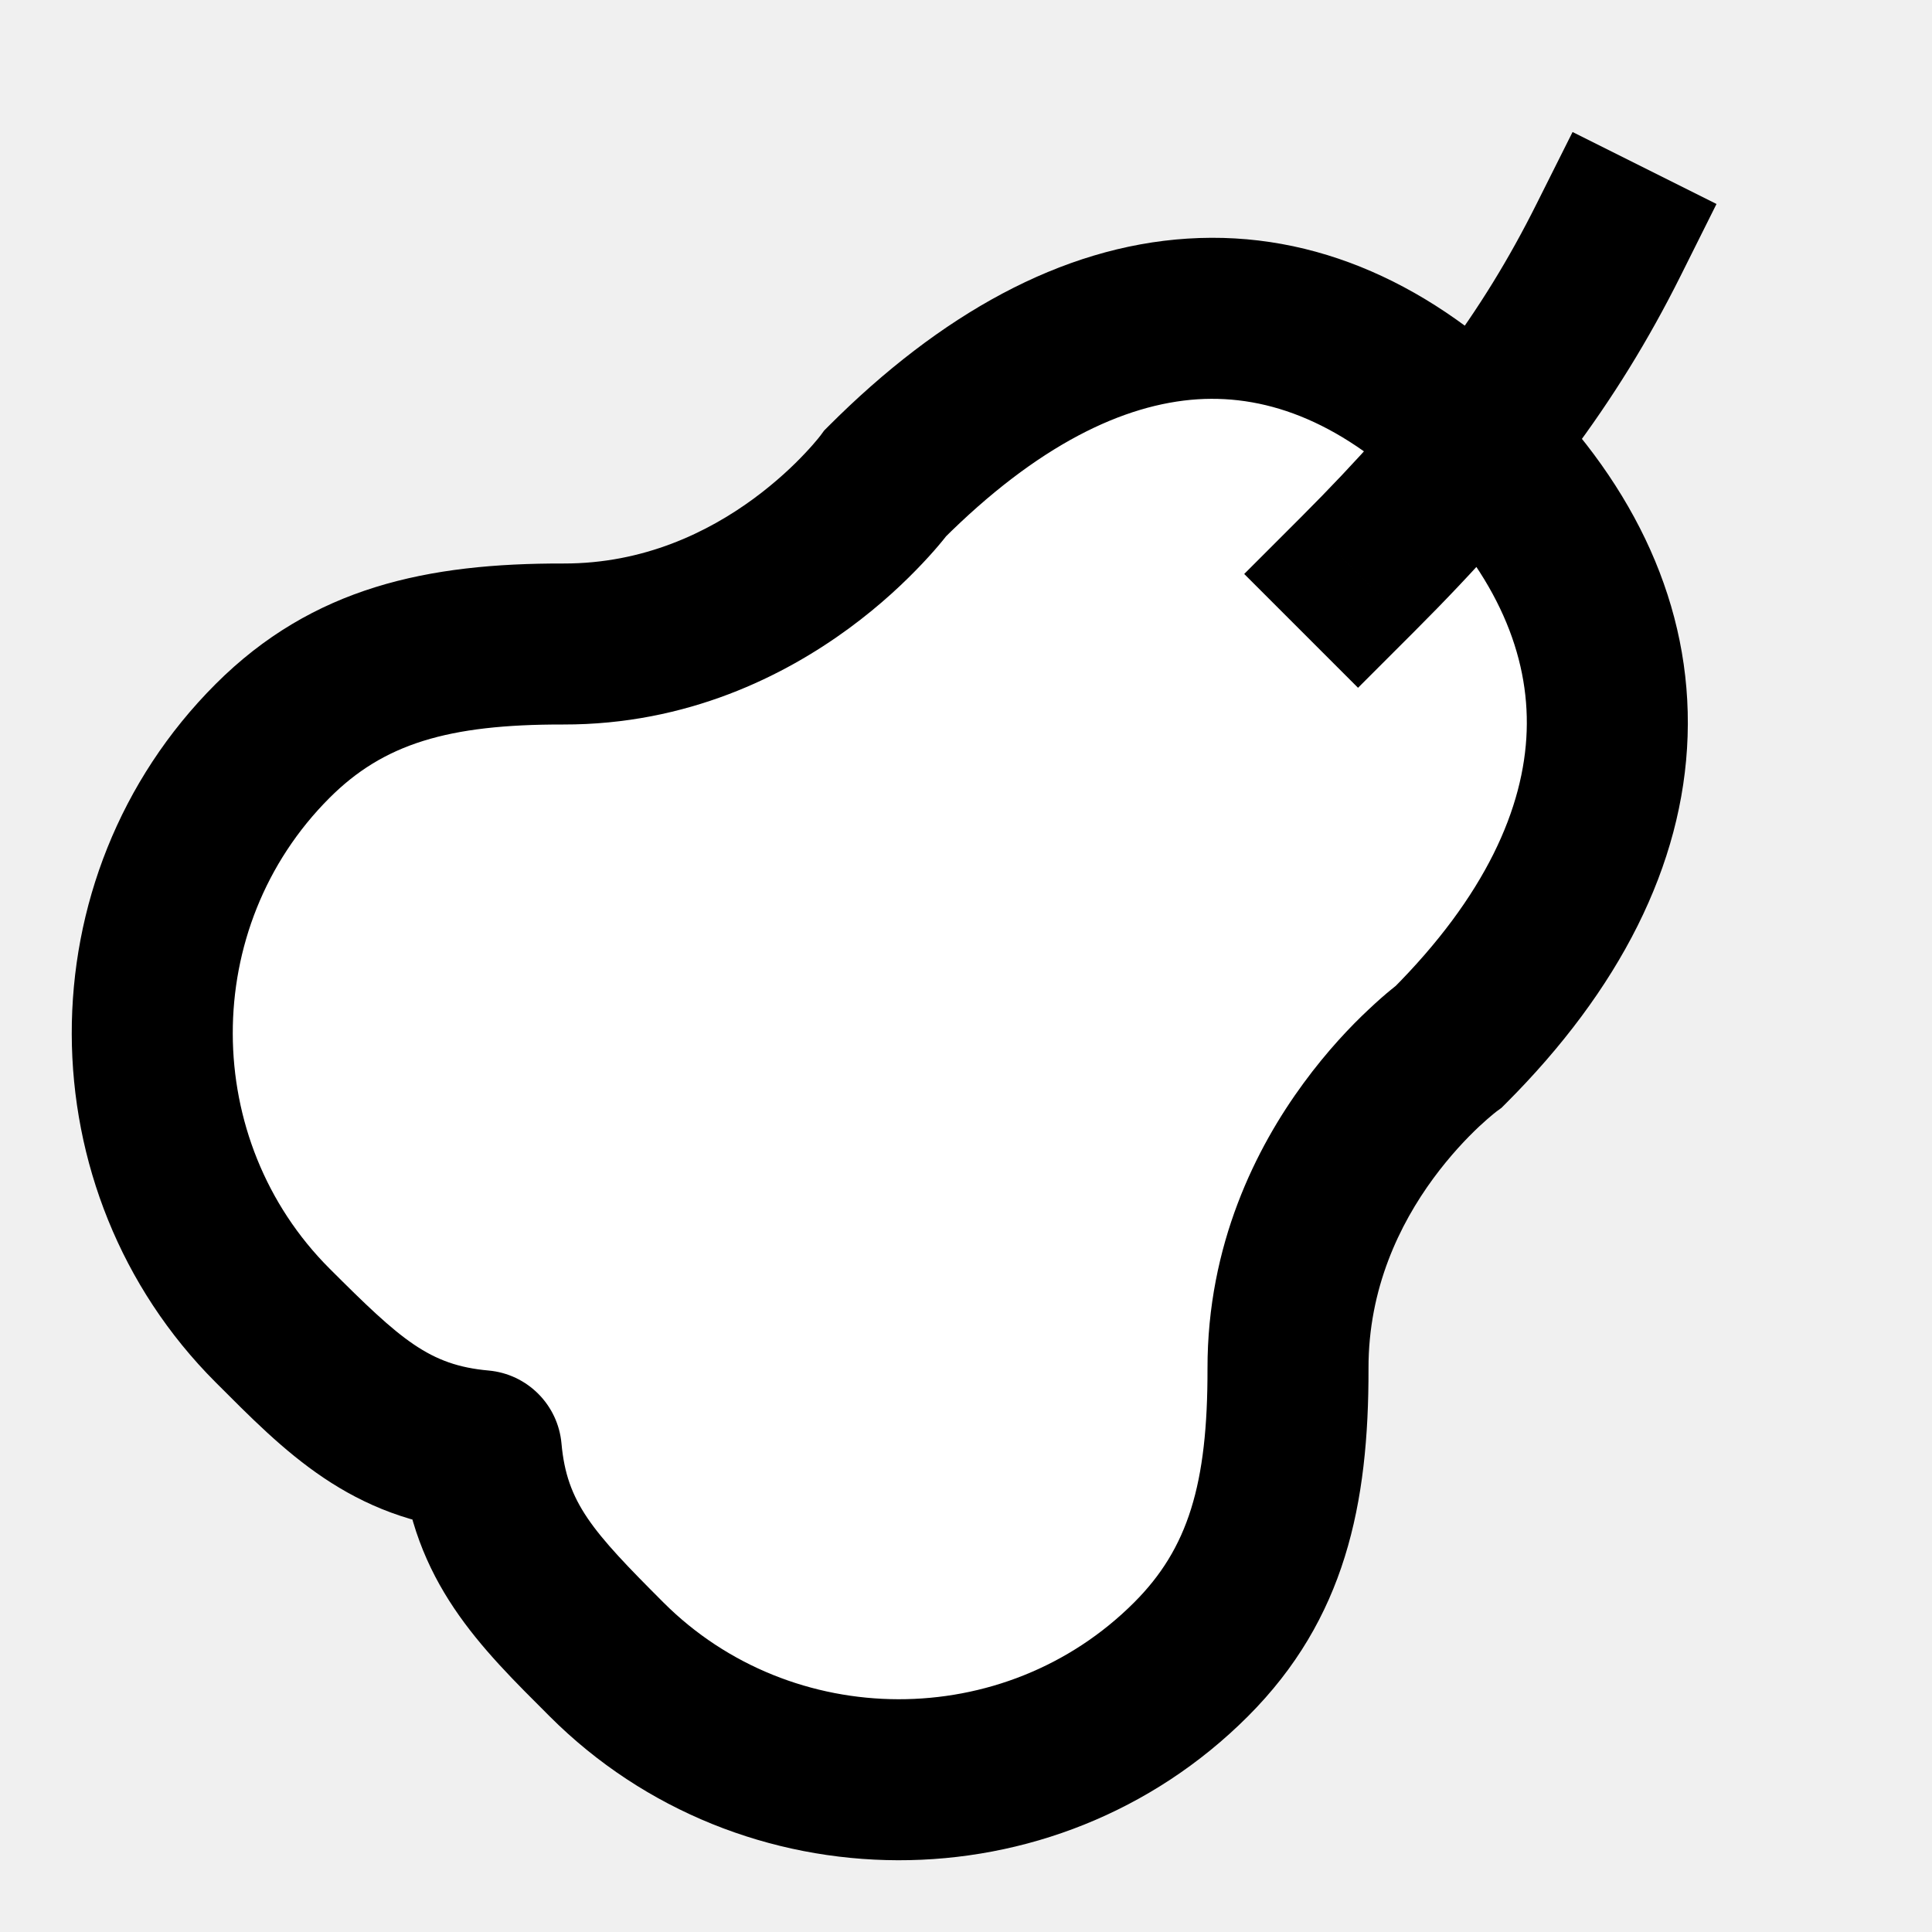
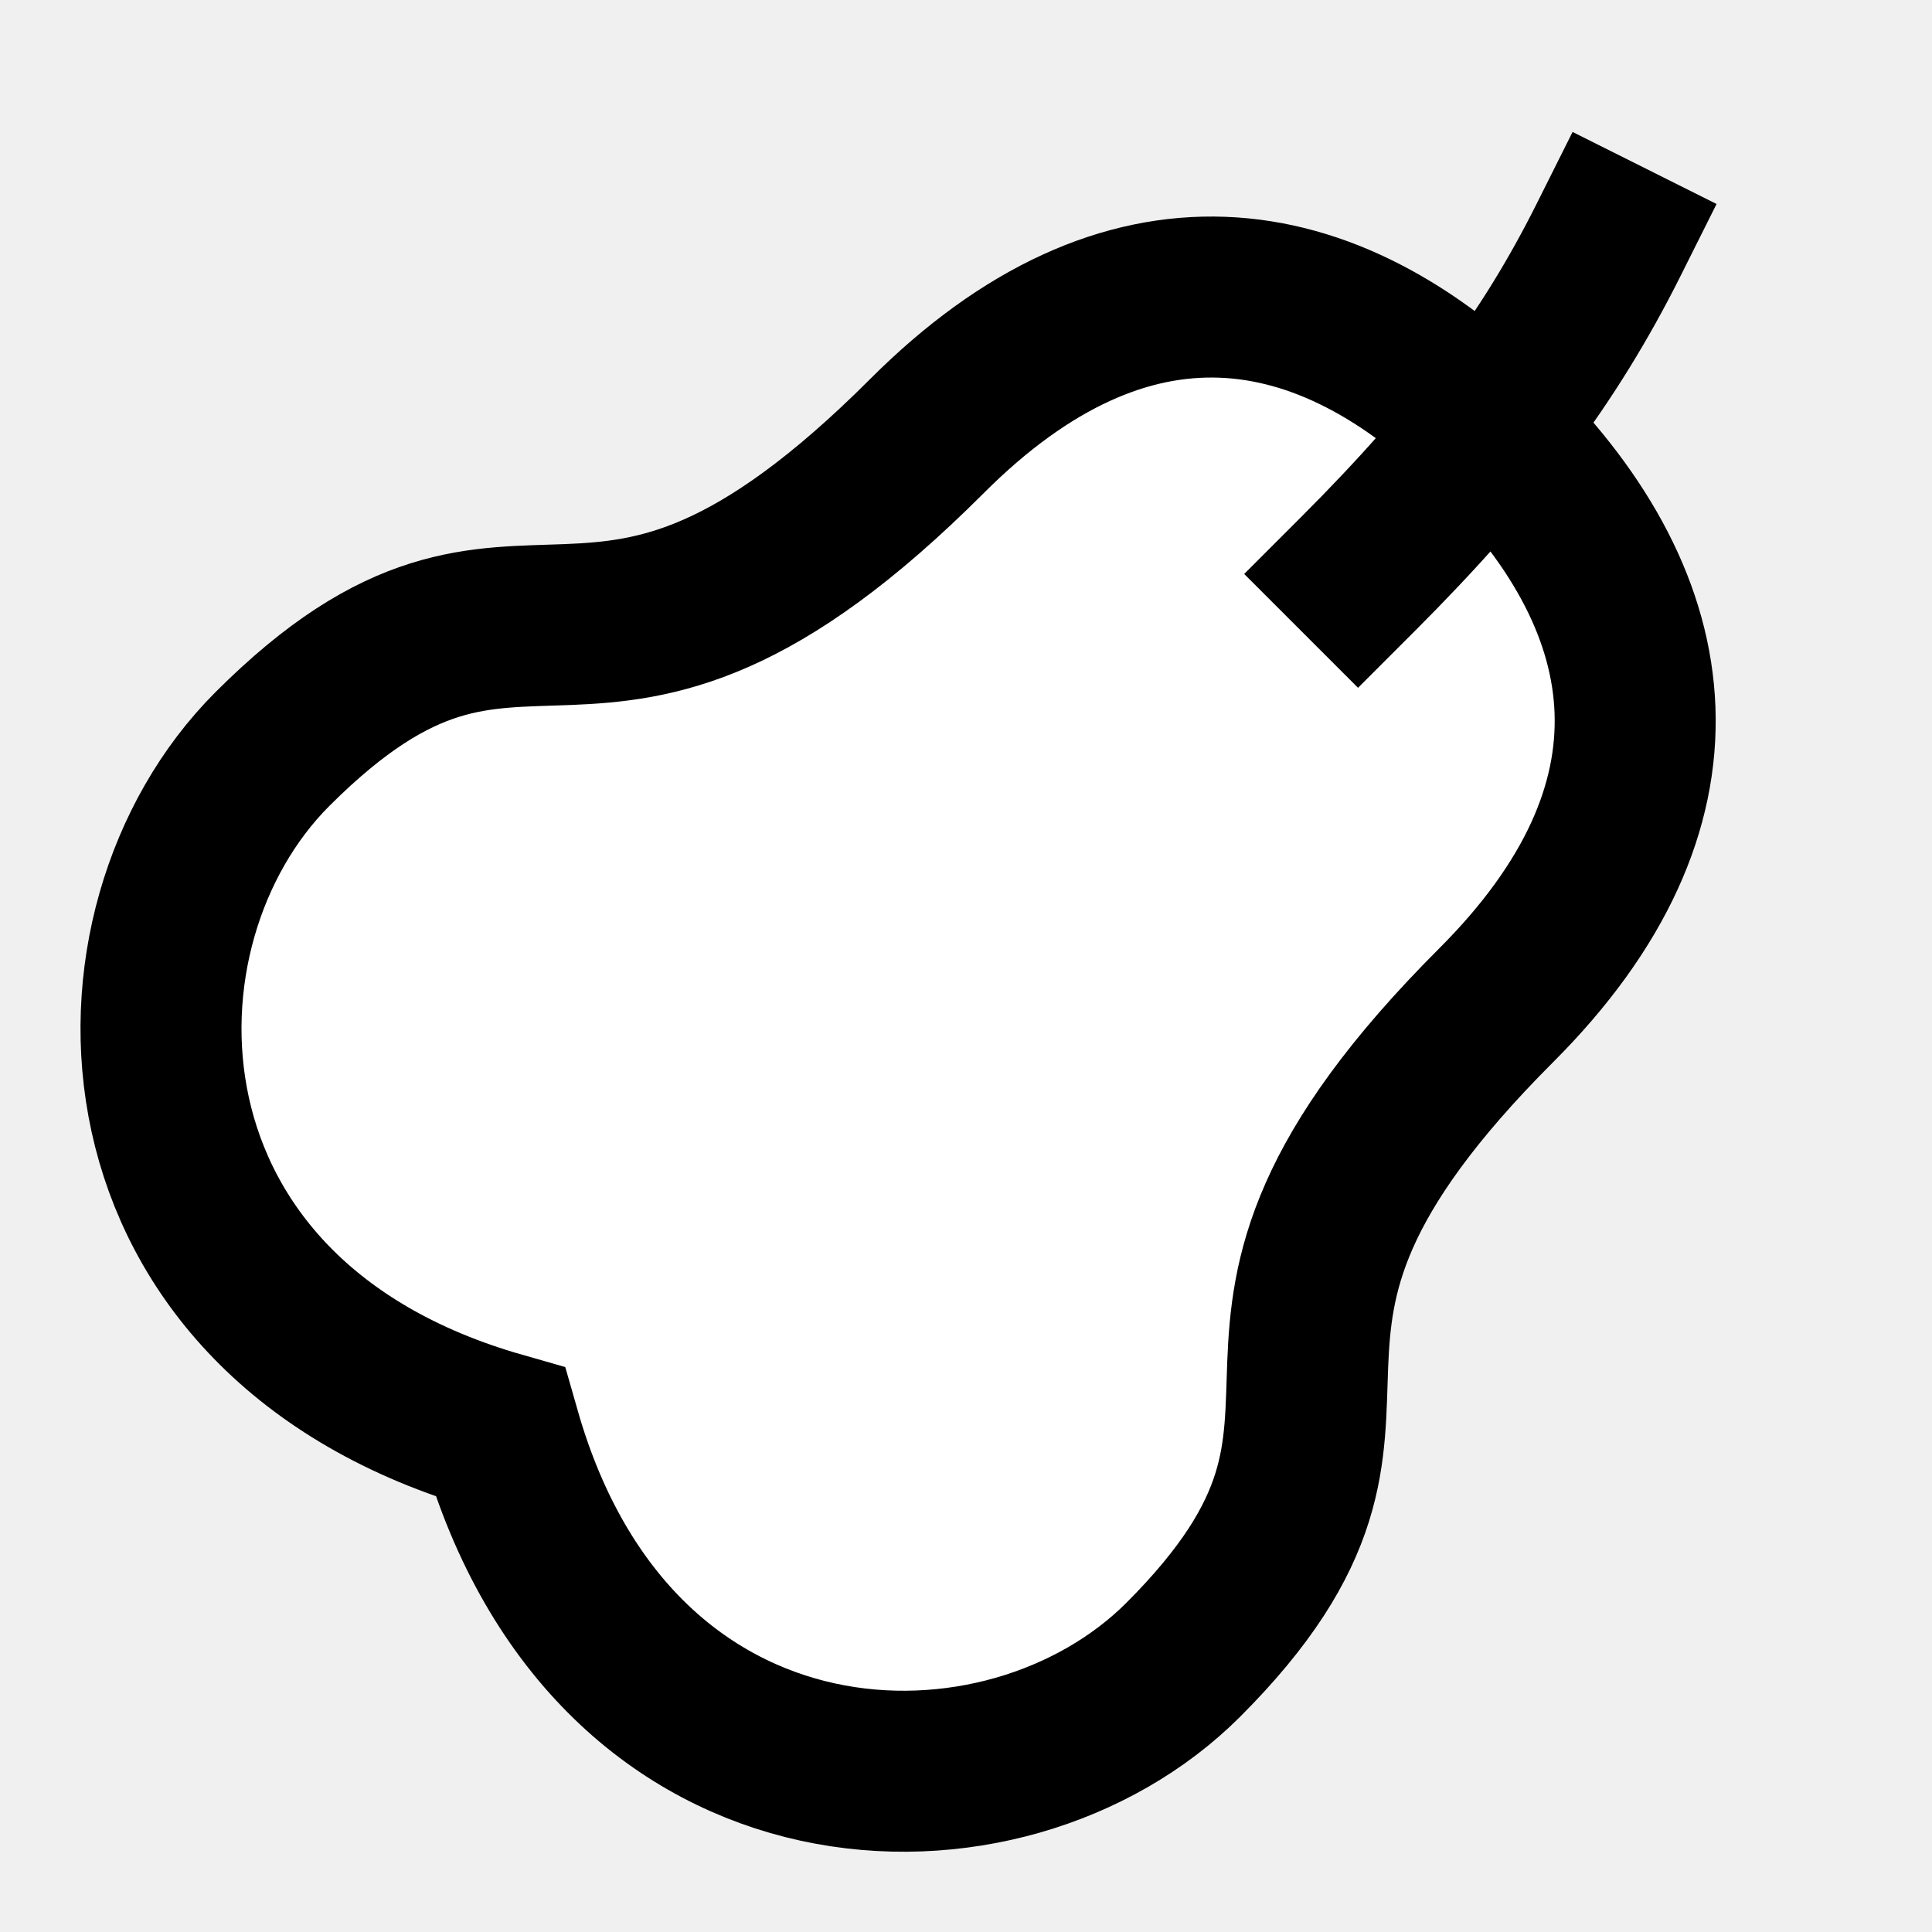
<svg xmlns="http://www.w3.org/2000/svg" width="24" height="24" viewBox="0 0 24 24" fill="none">
  <g id="pear">
-     <path id="fill1" d="M3.386 9.204C4.324 8.266 5.437 7.996 7 8C9.538 8.005 11 6 11 6C13.567 3.433 16.154 3.299 18.354 5.5C20.554 7.7 20.567 10.433 18 13C18 13 15.994 14.462 16 17C16.003 18.562 15.734 19.675 14.795 20.614C12.79 22.619 9.515 22.594 7.535 20.614C6.668 19.747 6.081 19.159 5.979 18.021C4.841 17.919 4.253 17.332 3.386 16.465C1.406 14.485 1.381 11.209 3.386 9.204Z" fill="white" />
-     <path id="stroke1" d="M7 8L7.002 7L7.002 7L7 8ZM5.979 18.021L6.975 17.932C6.932 17.45 6.55 17.068 6.068 17.025L5.979 18.021ZM11 6L10.293 5.293L10.238 5.348L10.192 5.411L11 6ZM16 17L15 17.002L15 17.002L16 17ZM18 13L18.589 13.808L18.652 13.762L18.707 13.707L18 13ZM20.876 3.429L21.323 2.534L19.535 1.64L19.087 2.534L20.876 3.429ZM16.163 6.423L15.456 7.13L16.87 8.544L17.577 7.837L16.163 6.423ZM7 8L7.002 7C5.316 6.996 3.887 7.29 2.679 8.497L3.386 9.204L4.093 9.912C4.762 9.243 5.559 8.997 6.998 9L7 8ZM3.386 9.204L2.679 8.497C0.28 10.896 0.311 14.804 2.679 17.172L3.386 16.465L4.093 15.758C2.5 14.165 2.482 11.523 4.093 9.912L3.386 9.204ZM3.386 16.465L2.679 17.172C3.523 18.016 4.346 18.879 5.89 19.017L5.979 18.021L6.068 17.025C5.335 16.959 4.983 16.648 4.093 15.758L3.386 16.465ZM18.354 5.5L19.061 4.793C17.811 3.542 16.347 2.862 14.751 2.964C13.182 3.064 11.678 3.907 10.293 5.293L11 6L11.707 6.707C12.889 5.525 13.962 5.019 14.878 4.96C15.767 4.904 16.697 5.257 17.647 6.207L18.354 5.5ZM7 8L6.998 9C8.541 9.003 9.745 8.393 10.543 7.808C10.943 7.515 11.25 7.221 11.46 6.998C11.566 6.886 11.648 6.791 11.706 6.72C11.735 6.685 11.758 6.655 11.775 6.633C11.783 6.622 11.79 6.613 11.796 6.605C11.799 6.602 11.801 6.598 11.803 6.596C11.804 6.594 11.805 6.593 11.806 6.592C11.806 6.591 11.807 6.591 11.807 6.59C11.807 6.59 11.807 6.59 11.807 6.59C11.808 6.589 11.808 6.589 11 6C10.192 5.411 10.192 5.41 10.193 5.41C10.193 5.41 10.193 5.41 10.193 5.409C10.193 5.409 10.193 5.409 10.194 5.408C10.194 5.408 10.194 5.407 10.195 5.407C10.195 5.406 10.196 5.406 10.196 5.406C10.195 5.406 10.194 5.408 10.191 5.412C10.186 5.419 10.175 5.433 10.159 5.452C10.127 5.491 10.075 5.552 10.003 5.628C9.86 5.781 9.643 5.988 9.36 6.196C8.793 6.612 7.996 7.002 7.002 7L7 8ZM16 17L15 17.002C15.003 18.441 14.757 19.238 14.088 19.907L14.795 20.614L15.502 21.321C16.71 20.113 17.004 18.684 17 16.998L16 17ZM14.795 20.614L14.088 19.907C12.477 21.518 9.835 21.5 8.242 19.907L7.535 20.614L6.828 21.321C9.195 23.689 13.104 23.72 15.502 21.321L14.795 20.614ZM7.535 20.614L8.242 19.907C7.352 19.017 7.041 18.665 6.975 17.932L5.979 18.021L4.983 18.11C5.121 19.654 5.984 20.477 6.828 21.321L7.535 20.614ZM18.354 5.5L17.647 6.207C18.599 7.159 18.997 8.137 18.965 9.079C18.933 10.033 18.455 11.13 17.293 12.293L18 13L18.707 13.707C20.112 12.302 20.911 10.75 20.964 9.146C21.018 7.529 20.31 6.041 19.061 4.793L18.354 5.5ZM16 17L17 16.998C16.998 16.004 17.388 15.207 17.804 14.64C18.012 14.357 18.219 14.14 18.372 13.996C18.448 13.925 18.509 13.873 18.548 13.841C18.567 13.825 18.581 13.814 18.588 13.809C18.592 13.806 18.594 13.804 18.594 13.804C18.594 13.804 18.594 13.805 18.593 13.805C18.593 13.805 18.592 13.806 18.591 13.806C18.591 13.806 18.591 13.807 18.59 13.807C18.59 13.807 18.59 13.807 18.59 13.807C18.59 13.808 18.589 13.808 18 13C17.411 12.192 17.41 12.192 17.41 12.192C17.41 12.192 17.41 12.193 17.41 12.193C17.409 12.193 17.408 12.194 17.408 12.194C17.407 12.195 17.405 12.196 17.404 12.197C17.401 12.199 17.398 12.201 17.395 12.204C17.387 12.21 17.378 12.217 17.367 12.225C17.345 12.242 17.315 12.265 17.28 12.294C17.209 12.352 17.114 12.434 17.002 12.54C16.778 12.749 16.485 13.057 16.192 13.457C15.606 14.255 14.997 15.459 15 17.002L16 17ZM19.982 2.981L19.087 2.534C18.413 3.883 17.573 5.013 16.163 6.423L16.87 7.13L17.577 7.837C19.101 6.314 20.084 5.013 20.876 3.429L19.982 2.981Z" fill="black" />
+     <path id="fill1" d="M18.587 12.487C21.062 10.012 20.708 7.537 18.587 5.416C16.466 3.295 13.991 2.941 11.516 5.416C7.273 9.659 6.566 6.123 3.384 9.305C1.176 11.513 1.263 16.376 6.213 17.79C7.627 22.74 12.49 22.827 14.698 20.619C17.88 17.437 14.344 16.73 18.587 12.487Z" fill="white" />
+     <path id="stroke1" d="M19.982 2.981C19.248 4.448 18.337 5.663 16.87 7.13M18.587 5.416C20.708 7.537 21.062 10.012 18.587 12.487C14.344 16.73 17.88 17.437 14.698 20.619C12.49 22.827 7.627 22.74 6.213 17.791C1.263 16.376 1.176 11.513 3.384 9.305C6.566 6.123 7.273 9.659 11.516 5.416C13.991 2.941 16.466 3.295 18.587 5.416Z" stroke="black" stroke-width="2" stroke-linecap="square" />
  </g>
</svg>
